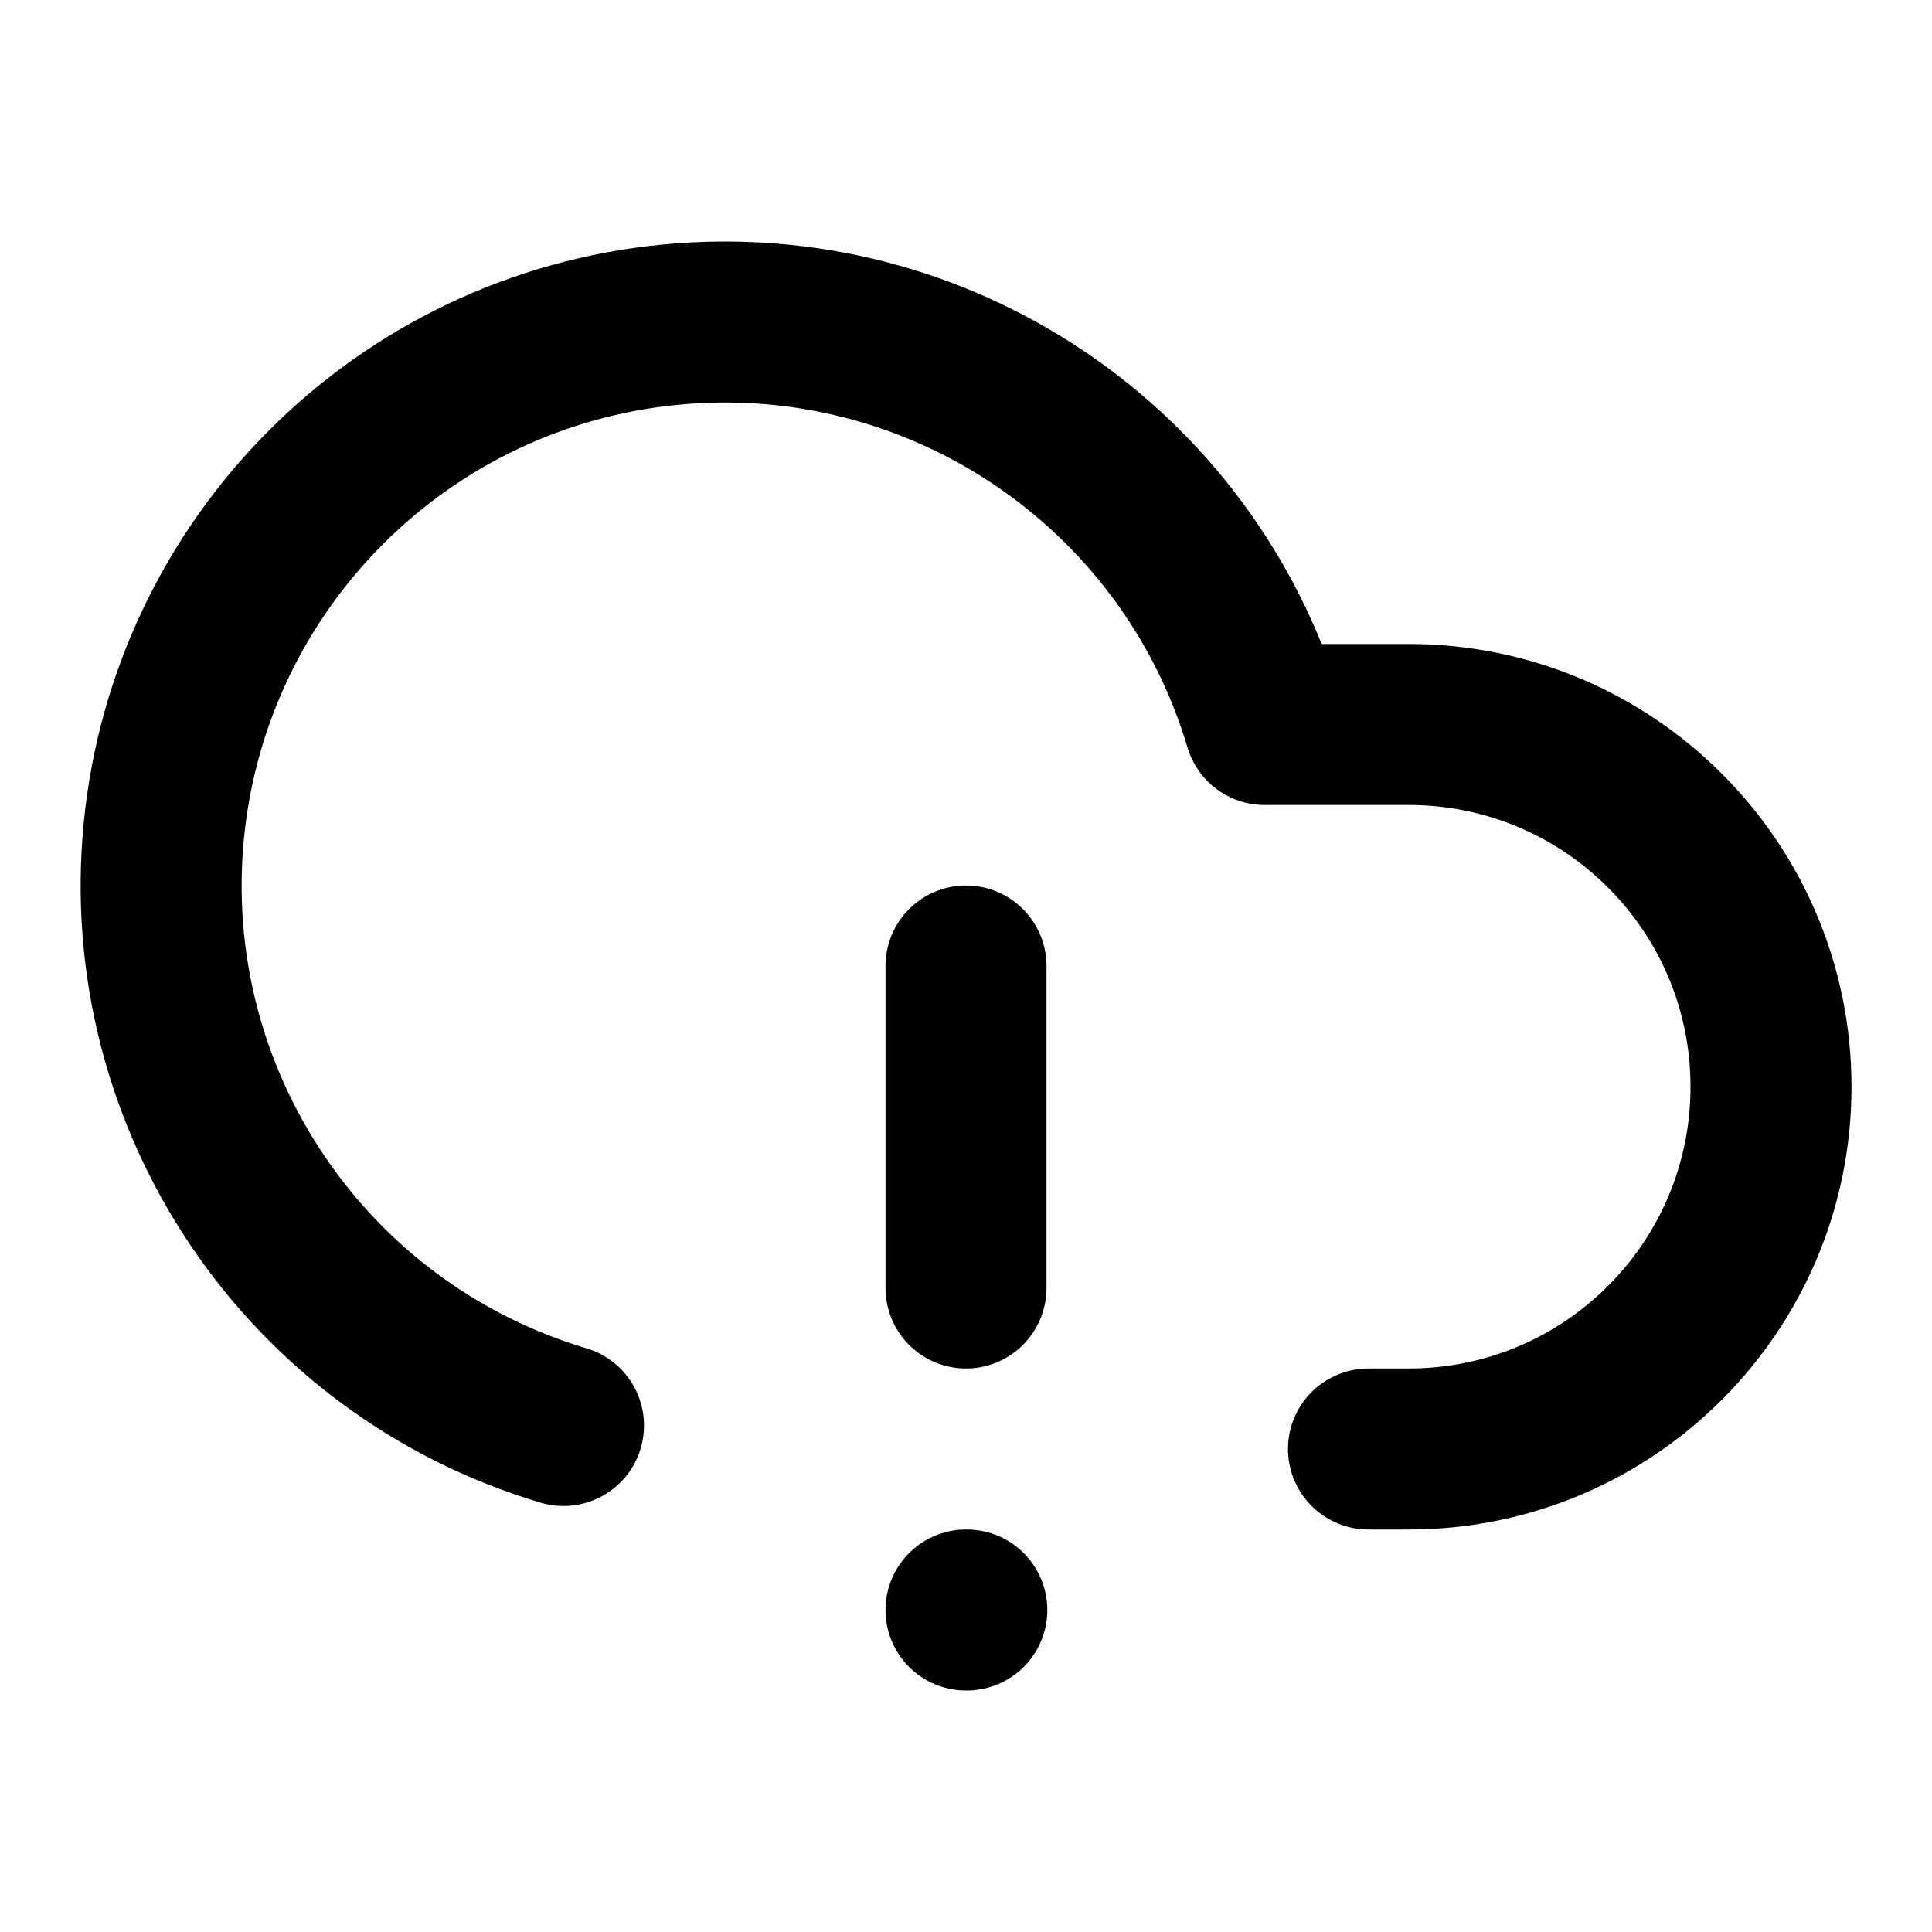
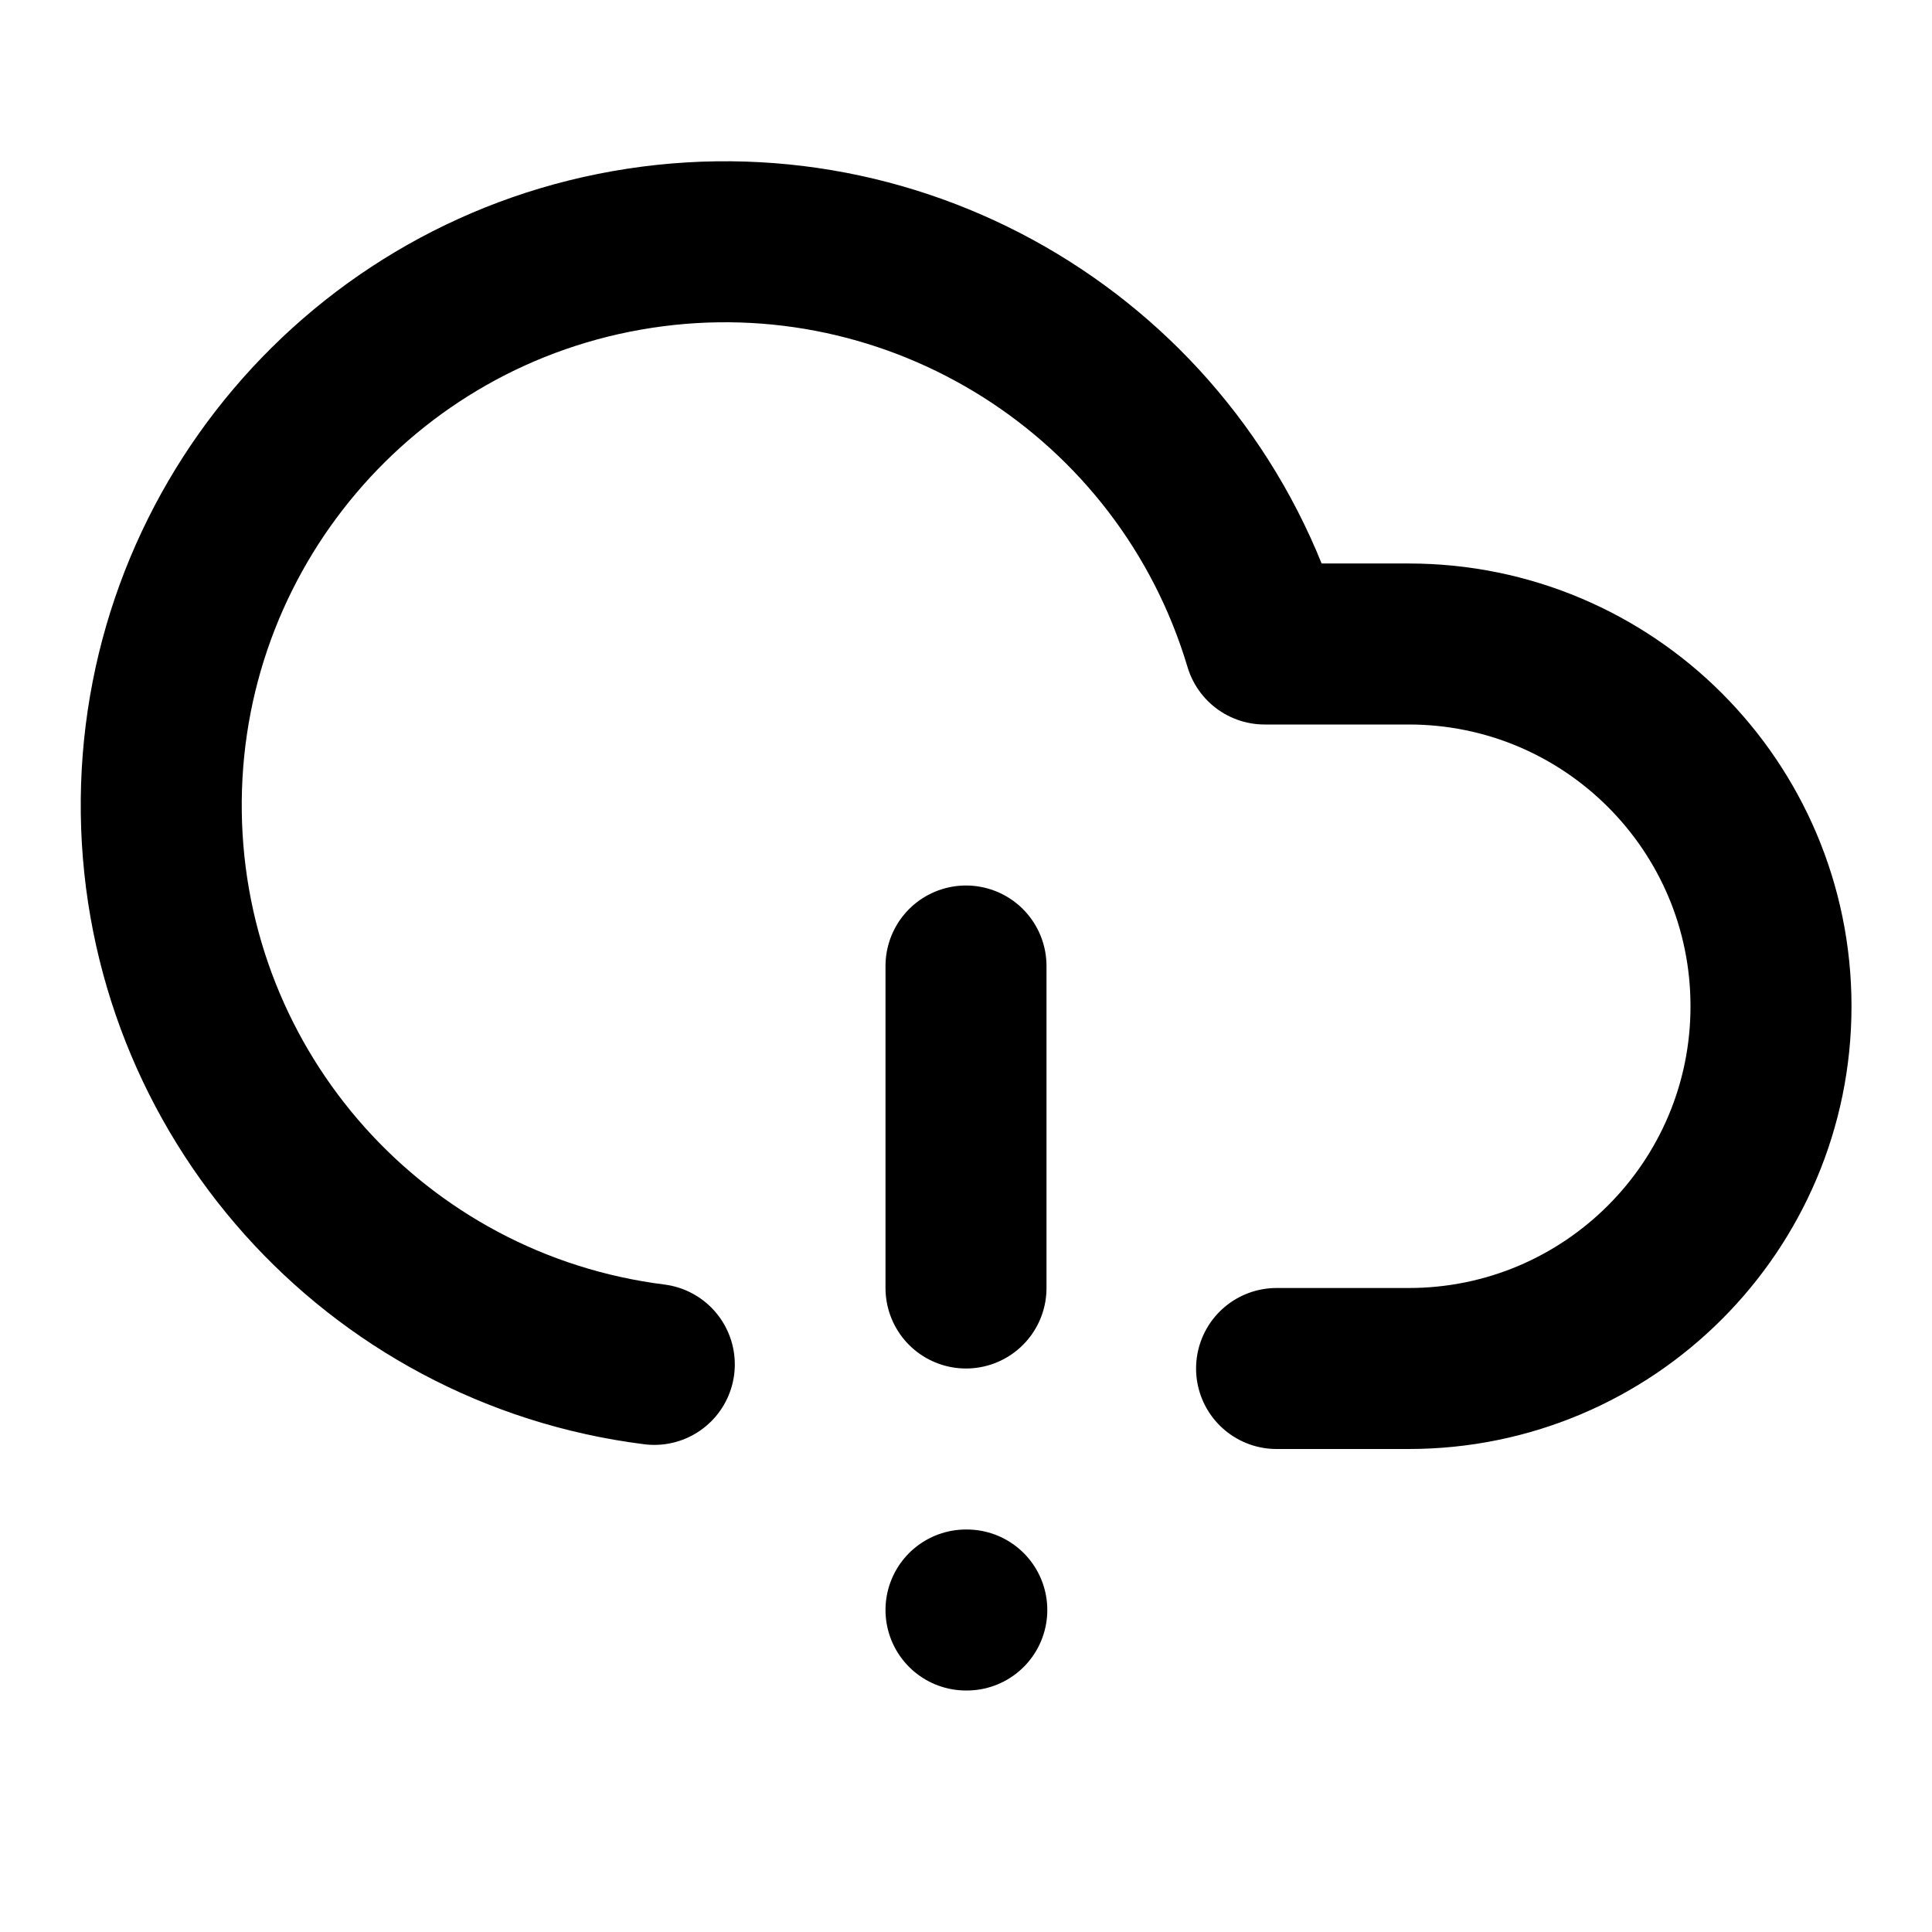
<svg xmlns="http://www.w3.org/2000/svg" width="24" height="24" fill="none" stroke="currentColor" stroke-linecap="round" stroke-linejoin="round" stroke-width="2" viewBox="0 0 24 24">
-   <path d="M12 12v4M12 20h.01M17 18h.5a1 1 0 0 0 0-9h-1.79A7 7 0 1 0 7 17.708" />
+   <path d="M12 12v4M12 20h.01M8.128 16.949A7 7 0 1 1 15.71 8h1.79a1 1 0 0 1 0 9h-1.642" />
</svg>
